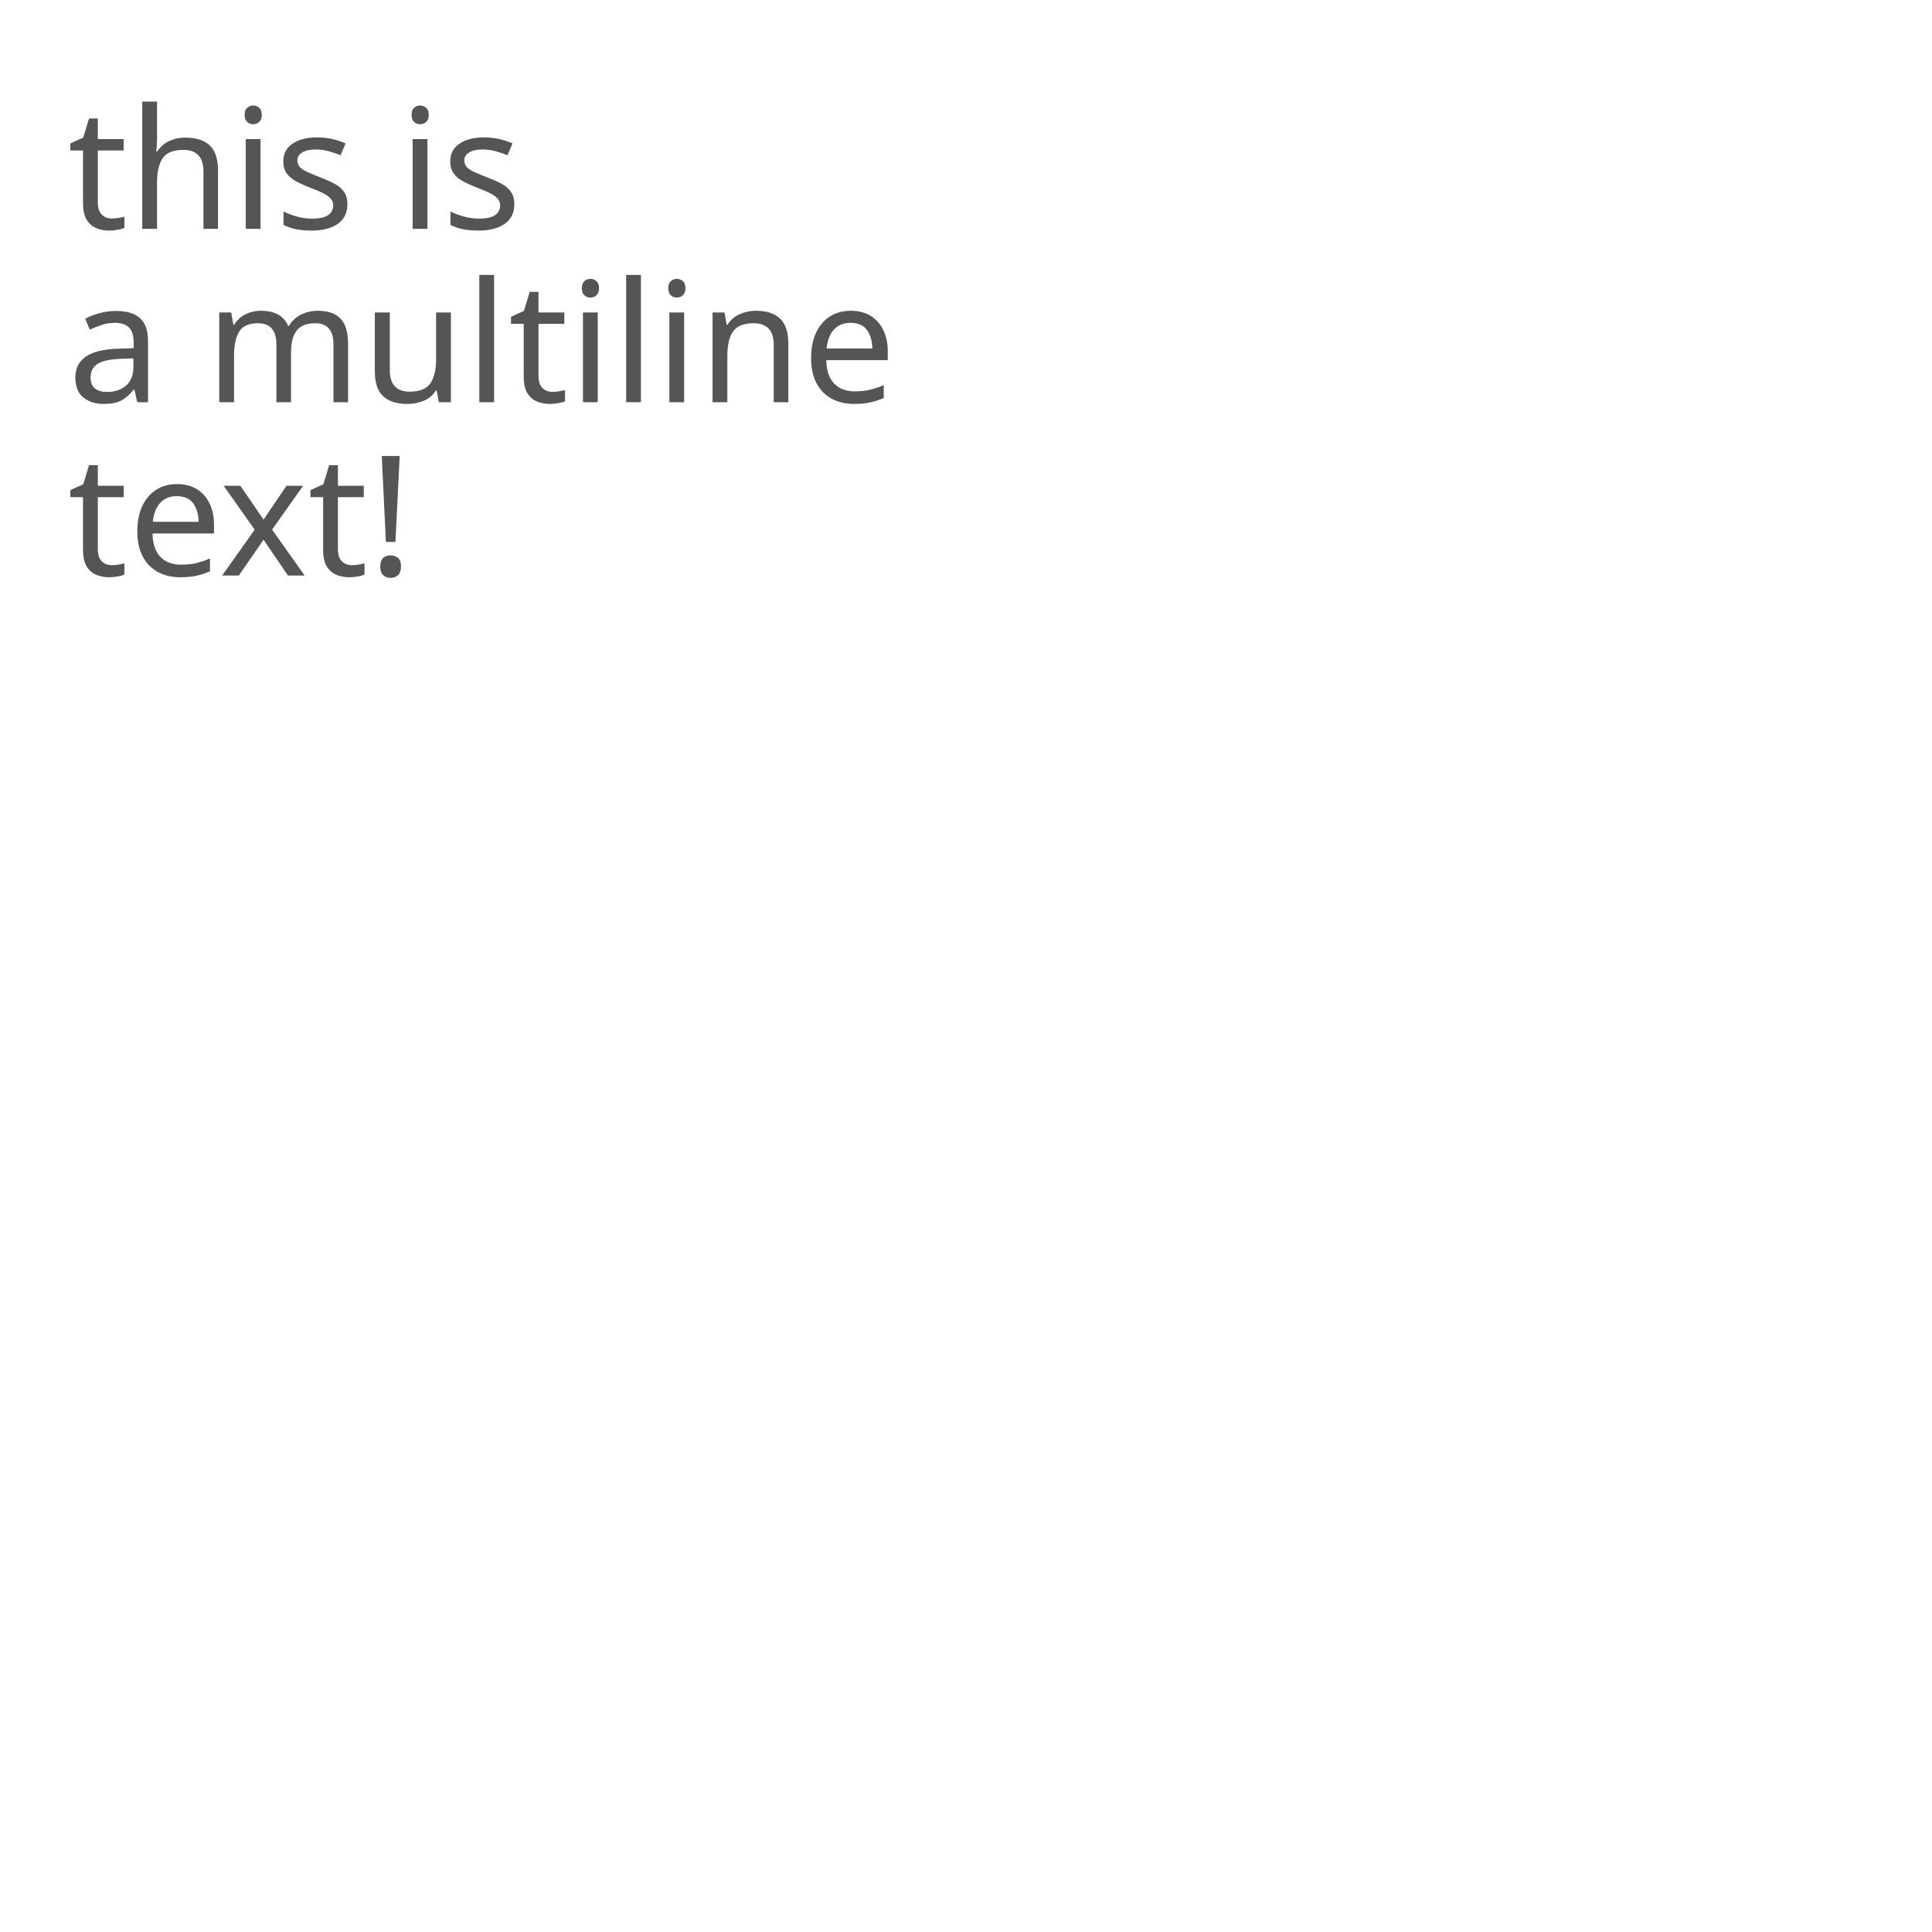
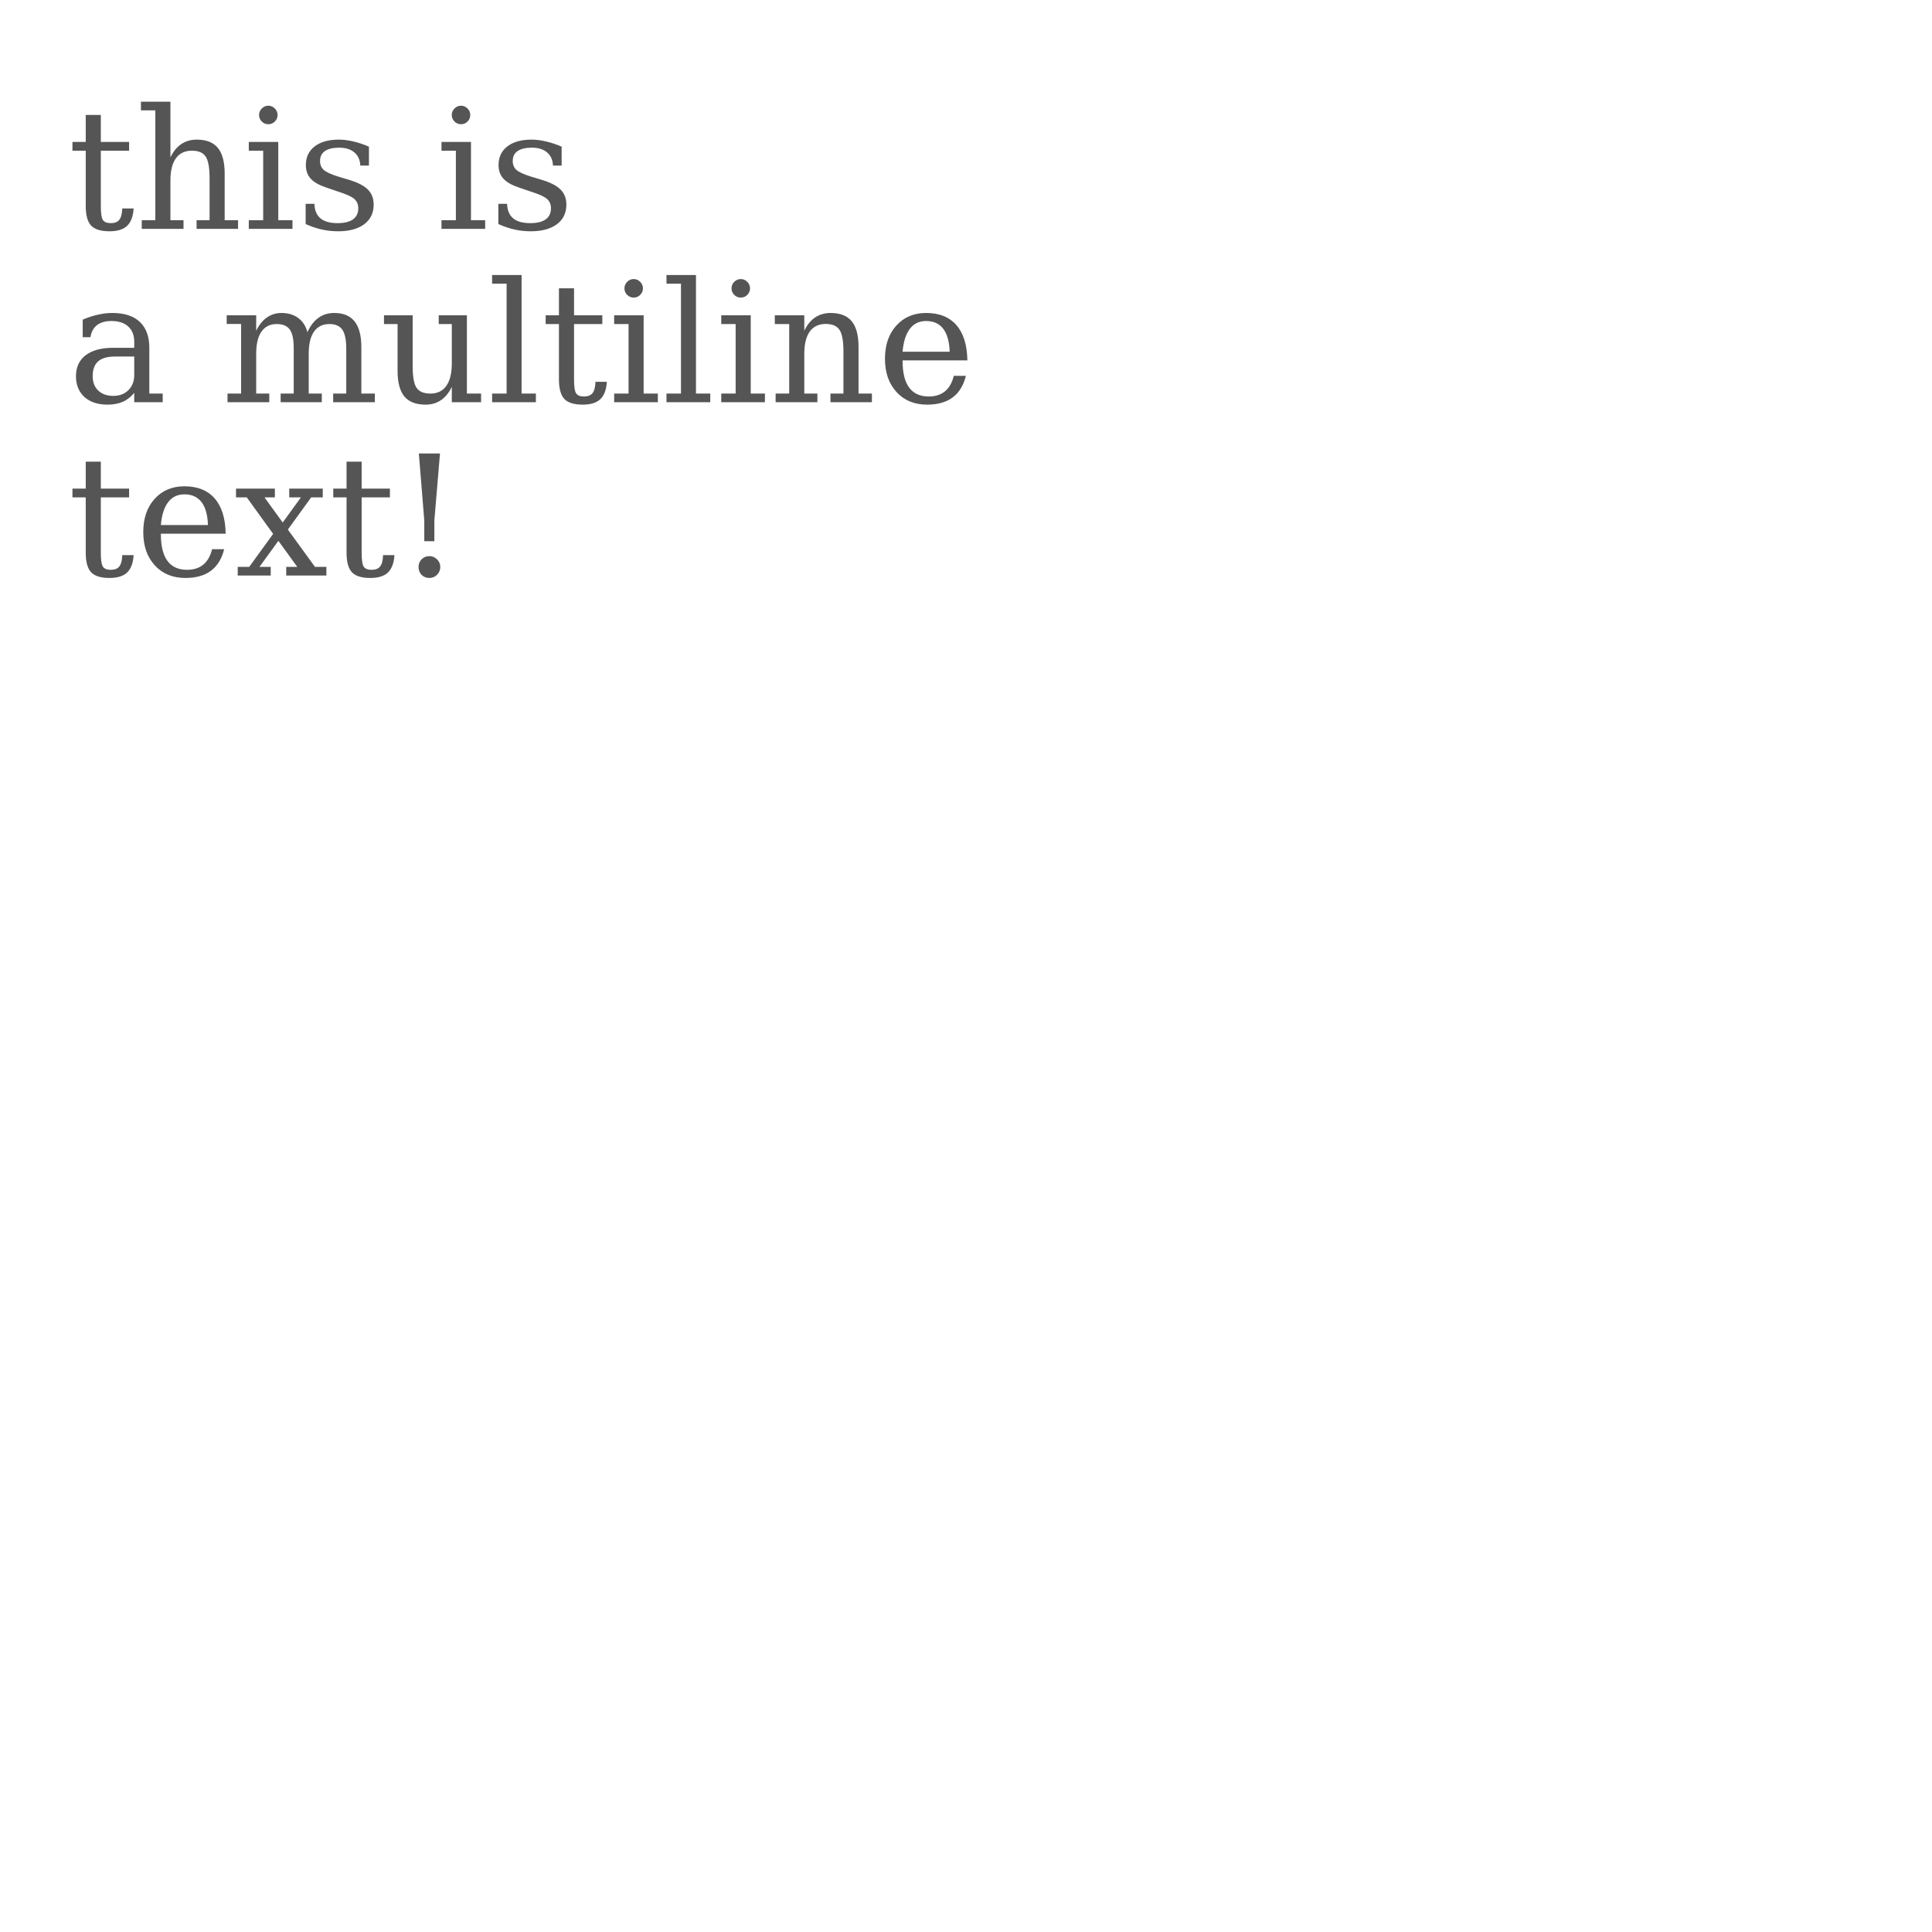
<svg xmlns="http://www.w3.org/2000/svg" version="1.1" width="300" height="300" xml:space="preserve">
  <defs>
-     <style type="text/css">@font-face {font-family: DejaVu_Serif_400; src: url('DejaVuSerif.ttf')}</style>
+     <style type="text/css">@font-face {font-family: DejaVu Serif; src: url('DejaVuSerif.ttf')}</style>
  </defs>
  <g transform="translate(83 50)">
-     <text font-family="'DejaVu_Serif_400'" font-size="26" font-weight="100" style="stroke: none; stroke-width: 1; fill: #555; opacity: 1;" transform="translate(-72.5 -41.37467)">
+     <text font-family="'DejaVu Serif'" font-size="26" font-weight="100" style="stroke: none; stroke-width: 1; fill: #555; opacity: 1;" transform="translate(-72.5 -41.37467)">
      <tspan x="0" y="26.916">this is</tspan>
      <tspan x="0" dy="26.916">a multiline</tspan>
      <tspan x="0" dy="26.916">text!</tspan>
    </text>
  </g>
</svg>
